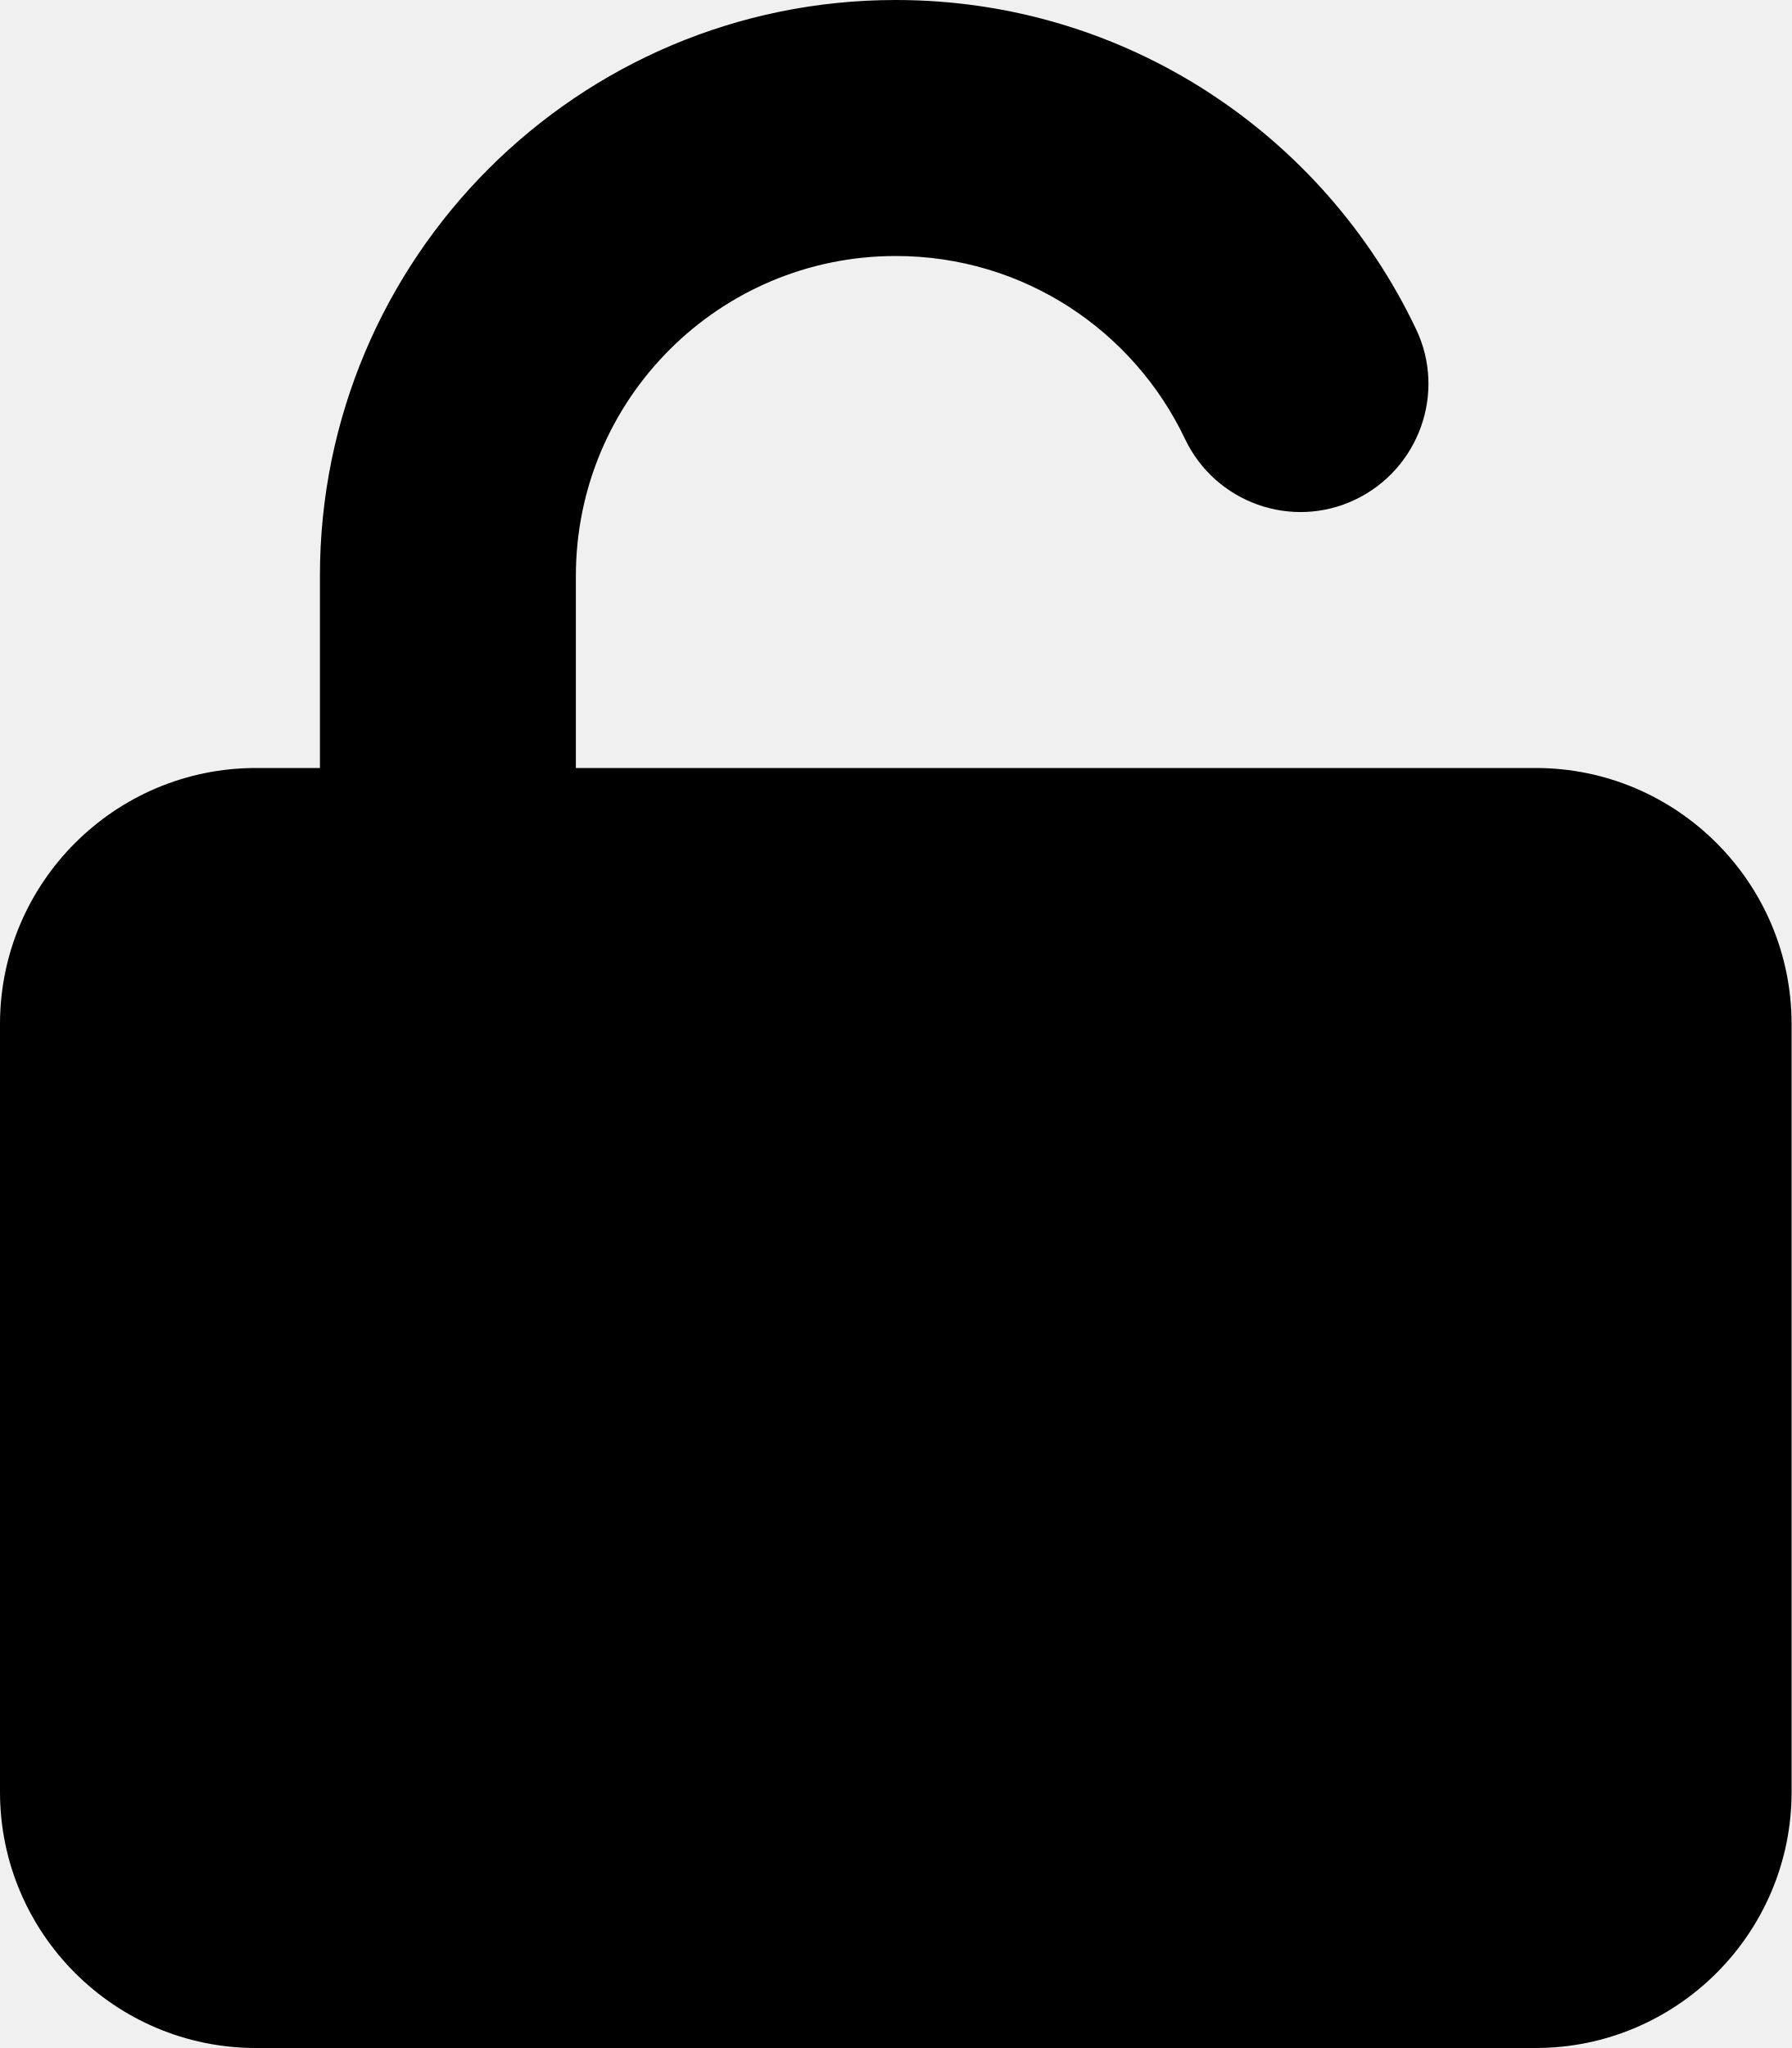
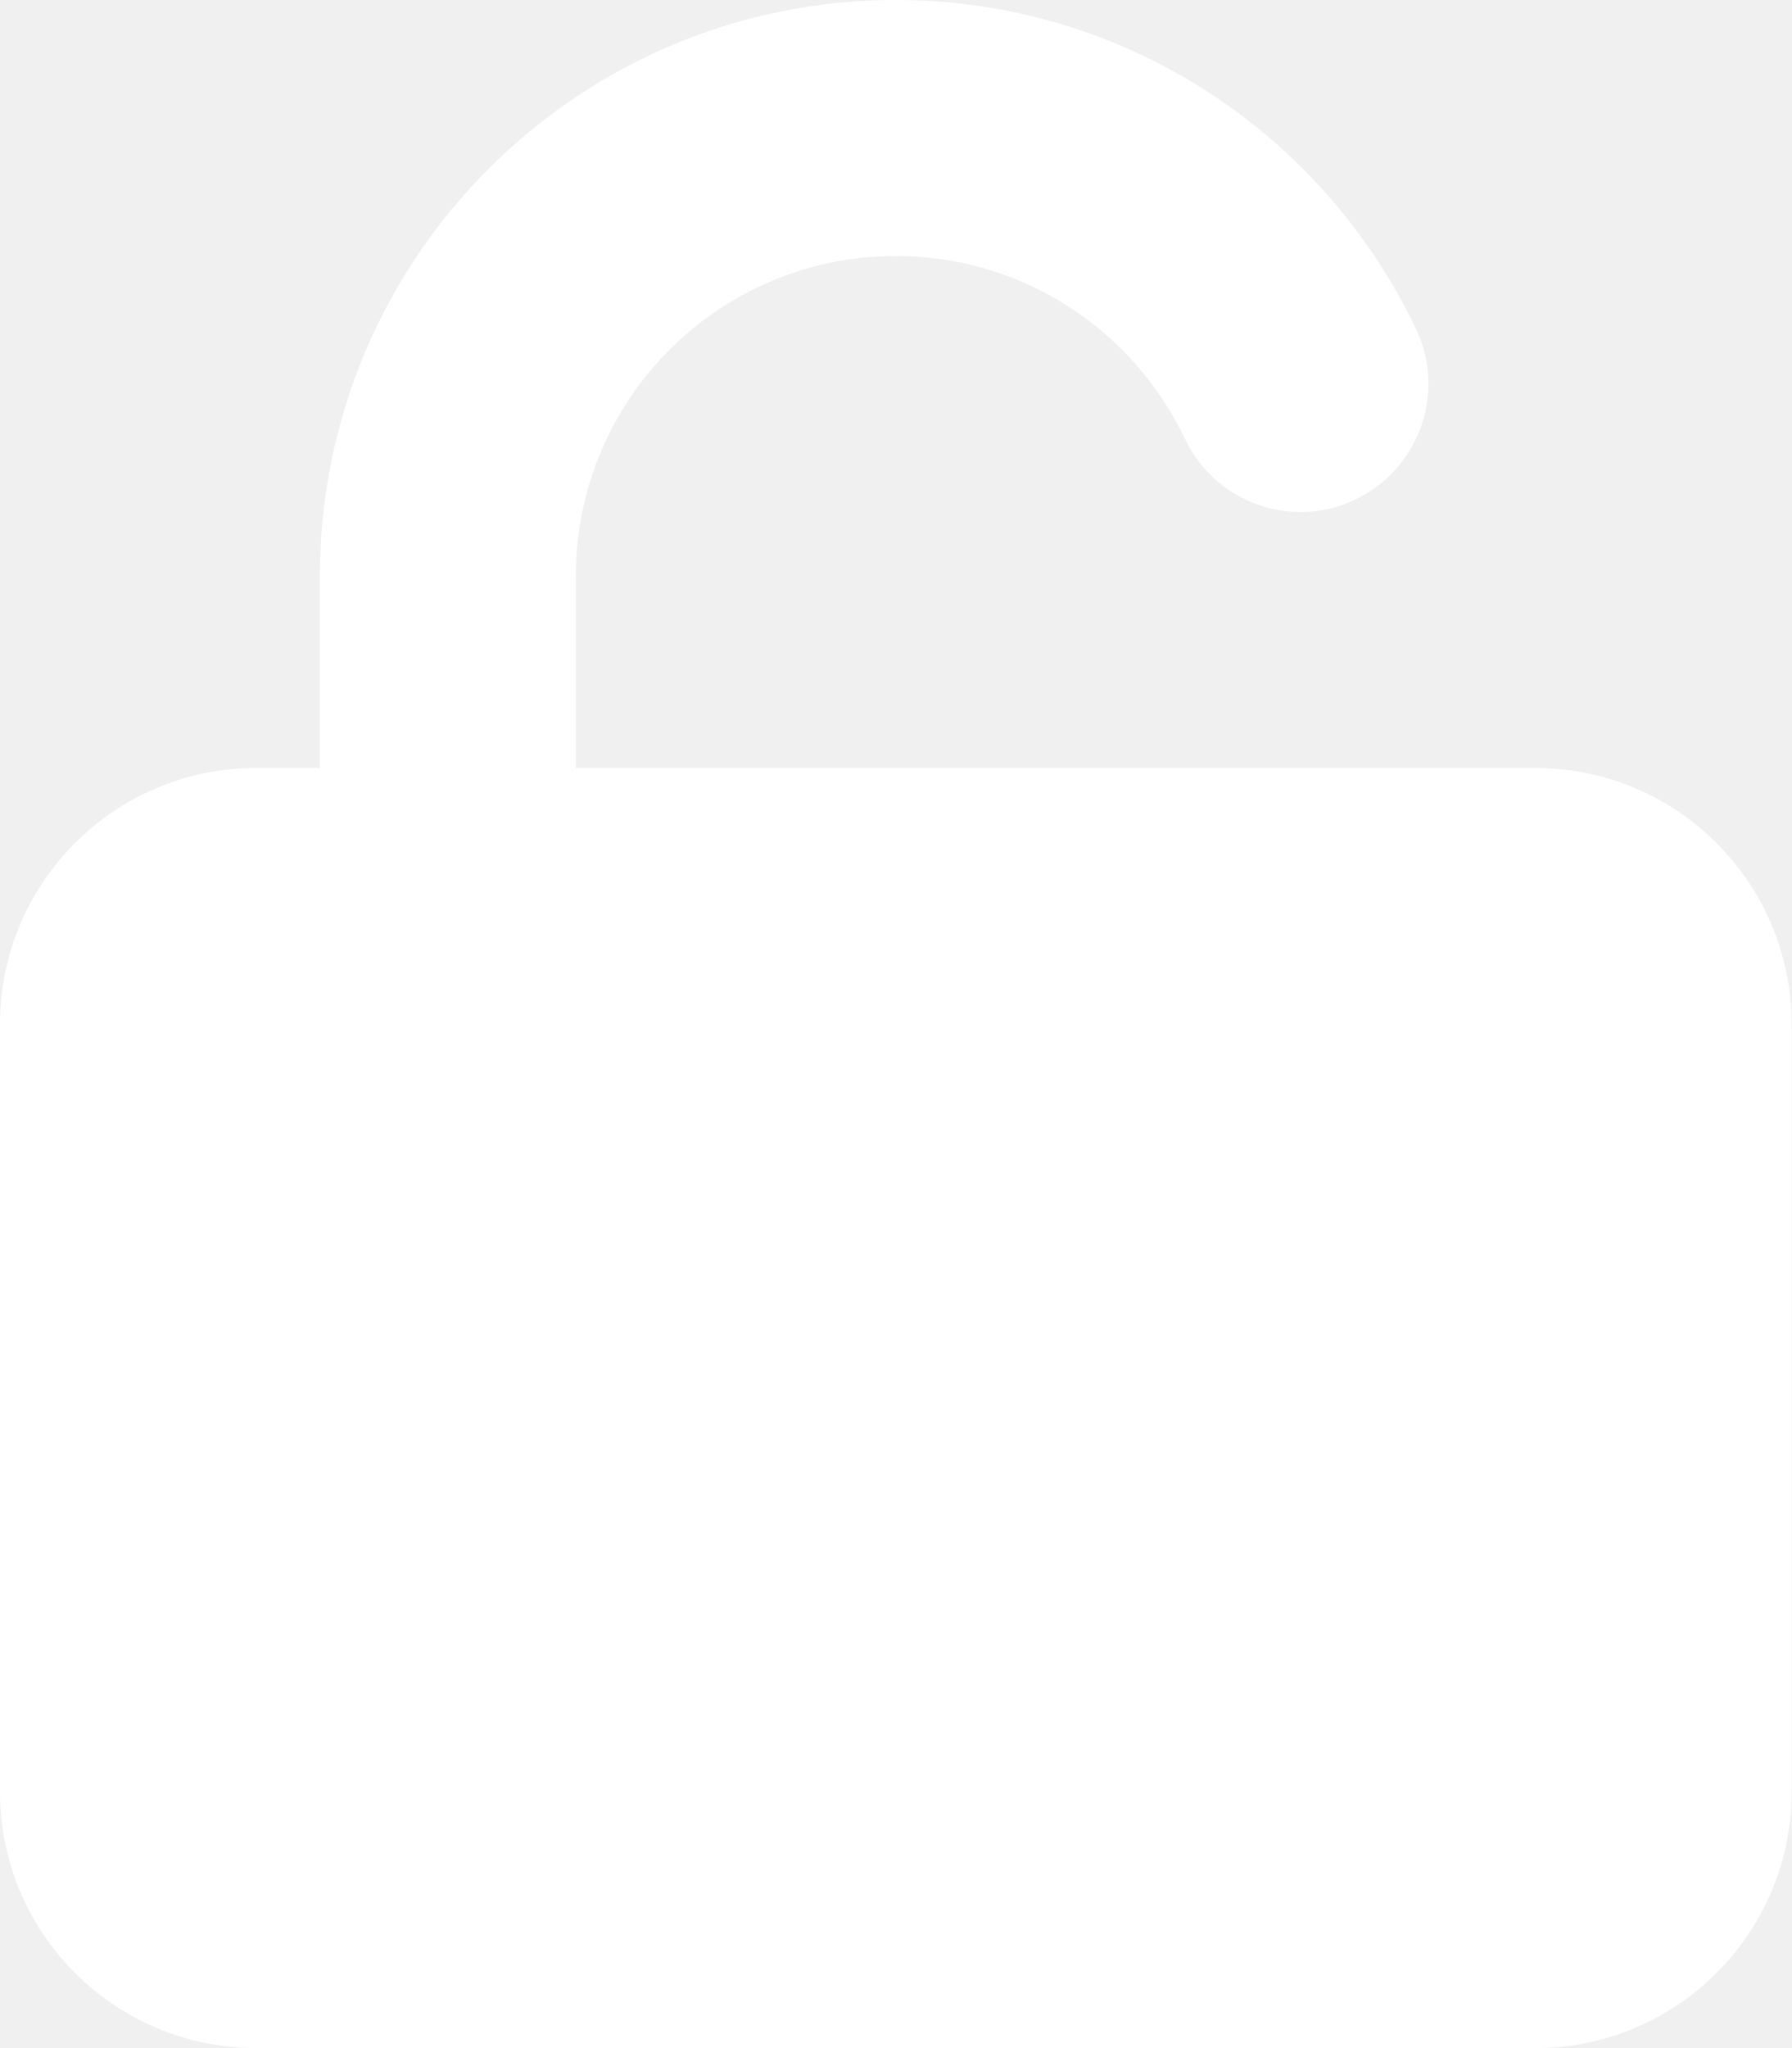
<svg xmlns="http://www.w3.org/2000/svg" height="1em" viewBox="0 0 448 512">
+   <style>svg{fill:#ffffff}</style>
  <path d="M144 144c0-44.2 35.8-80 80-80c31.9 0 59.4 18.6 72.3 45.7c7.6 16 26.7 22.8 42.6 15.2s22.8-26.7 15.2-42.6C331 33.7 281.5 0 224 0C144.5 0 80 64.5 80 144v48H64c-35.3 0-64 28.7-64 64V448c0 35.3 28.7 64 64 64H384c35.3 0 64-28.7 64-64V256c0-35.3-28.7-64-64-64H144V144z" />
</svg>
